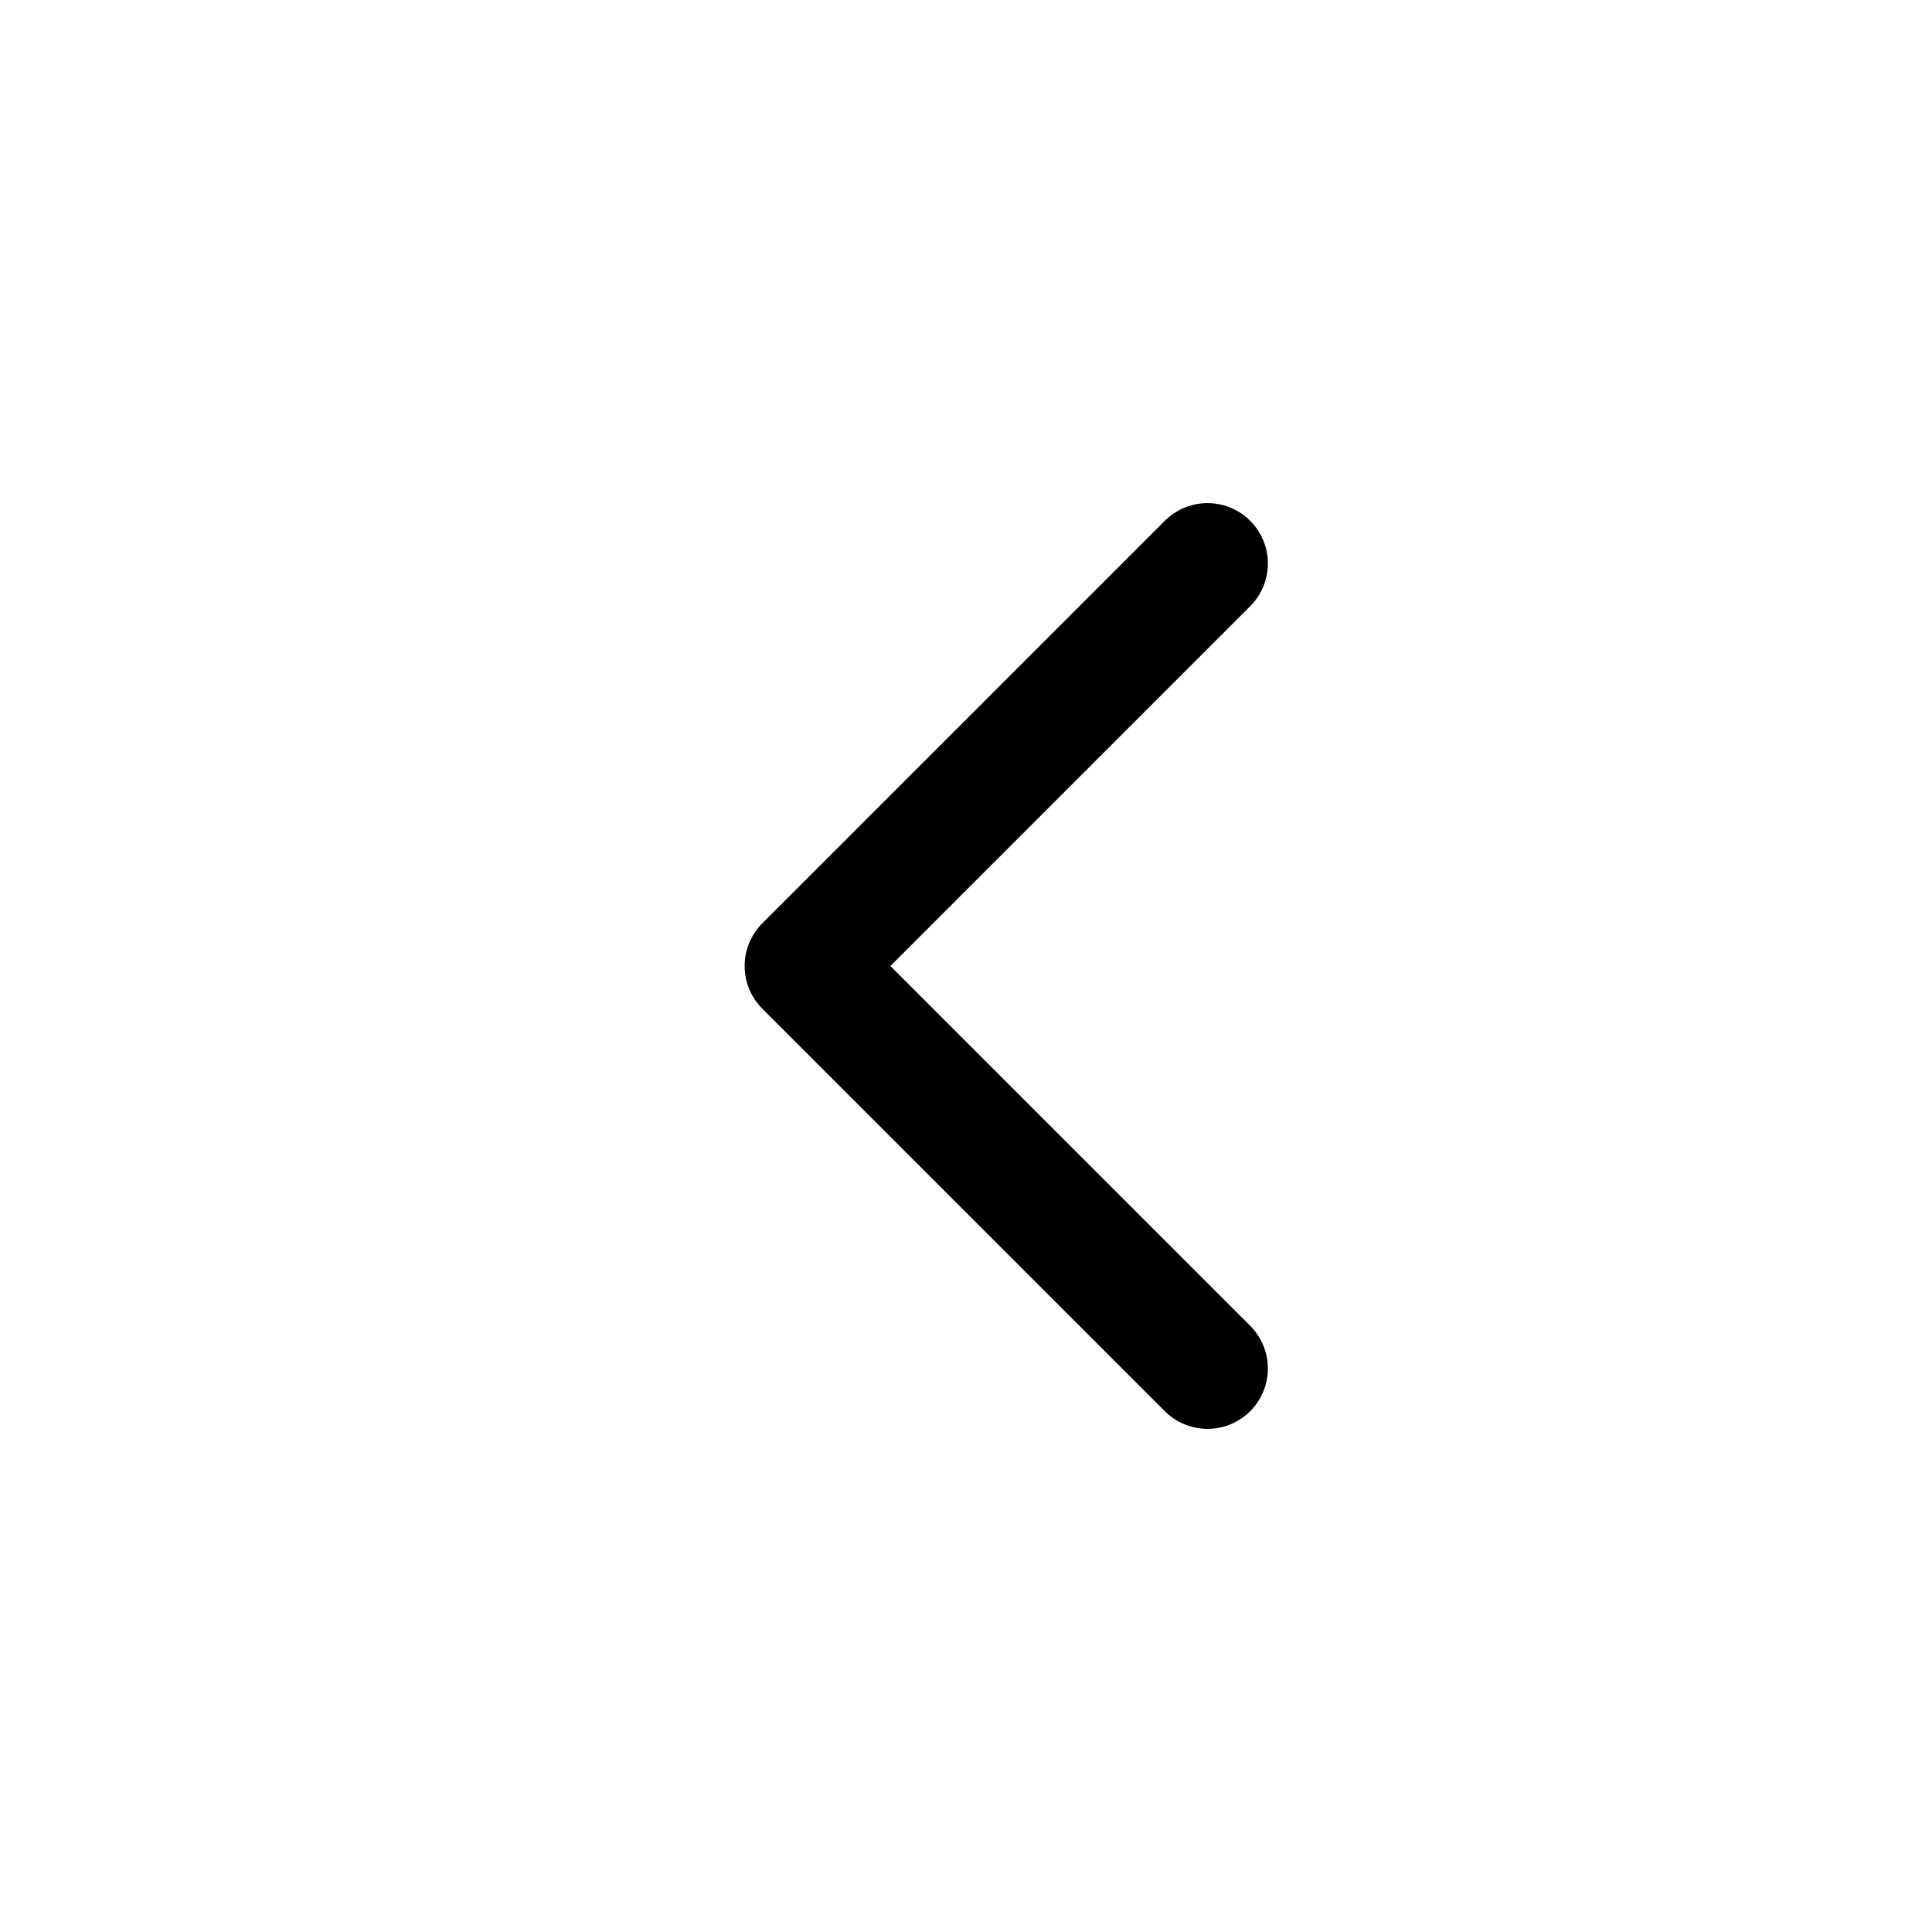
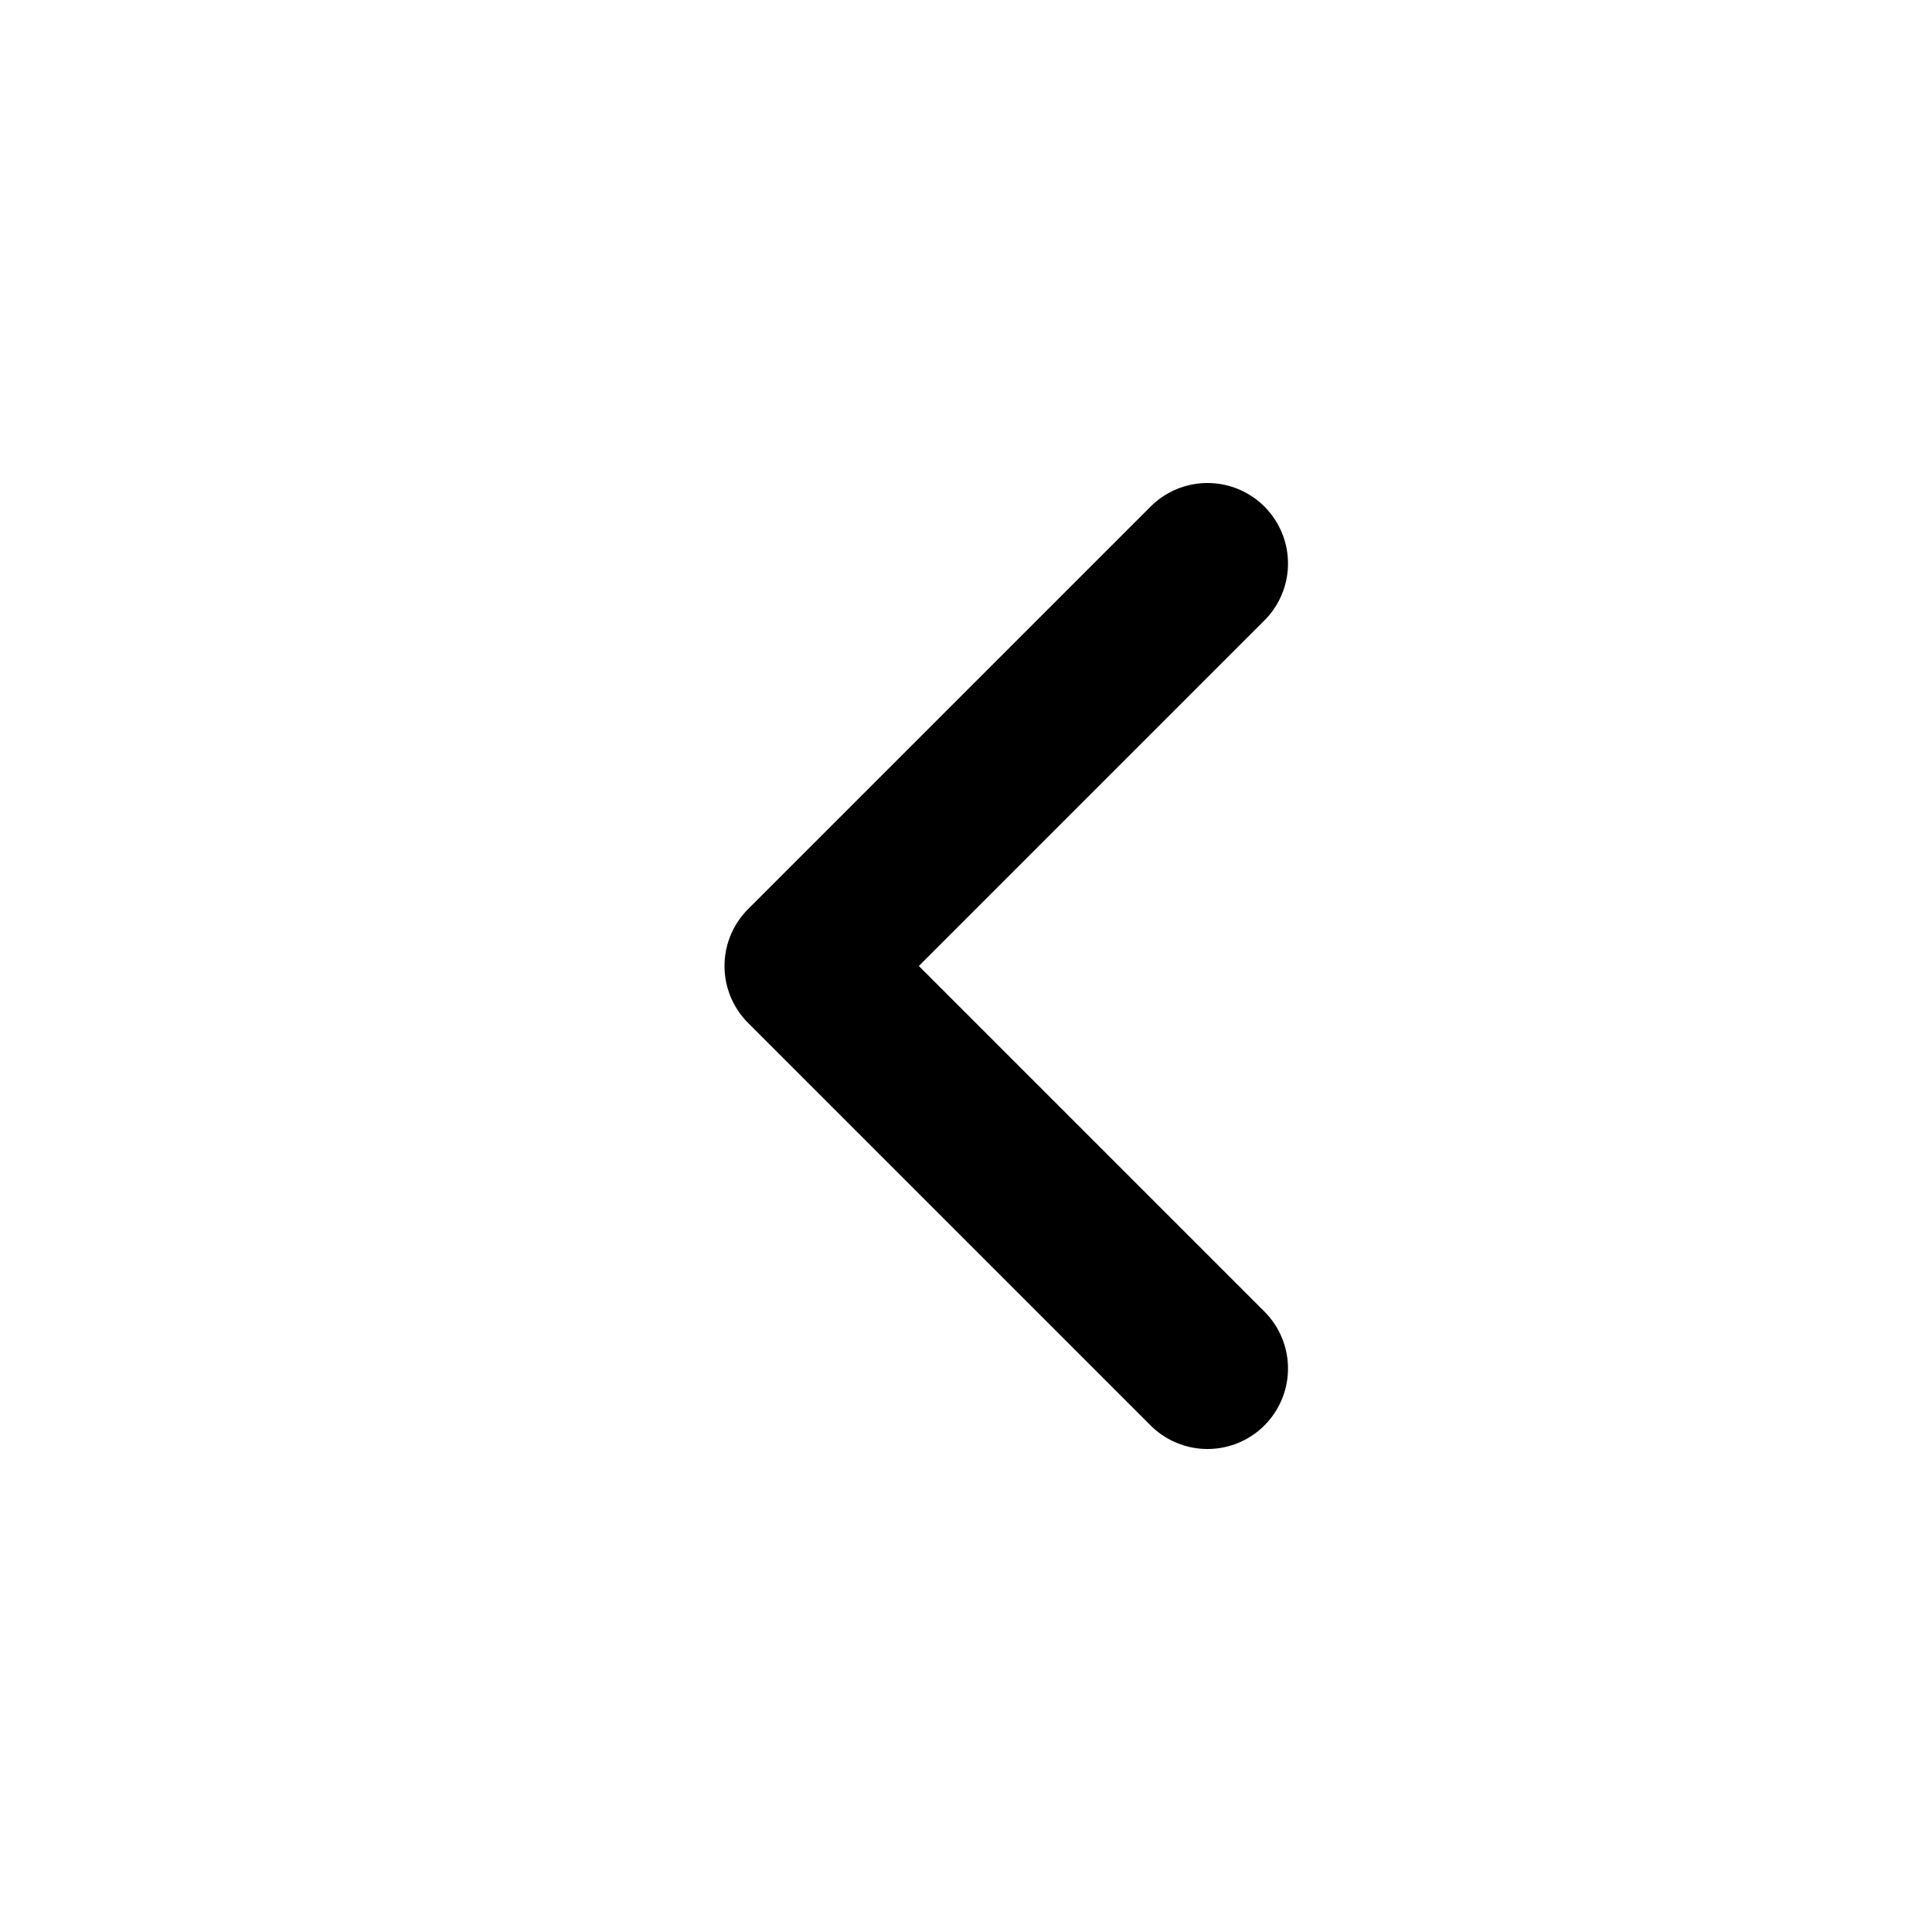
<svg xmlns="http://www.w3.org/2000/svg" width="800px" height="800px" viewBox="0 0 24 24" fill="none">
-   <path d="M15 7L10 12L15 17" stroke="currentColor" stroke-width="1.5" stroke-linecap="round" stroke-linejoin="round" />
+   <path d="M15 7L10 12L15 17" stroke="currentColor" stroke-width="2" stroke-linecap="round" stroke-linejoin="round" />
</svg>
